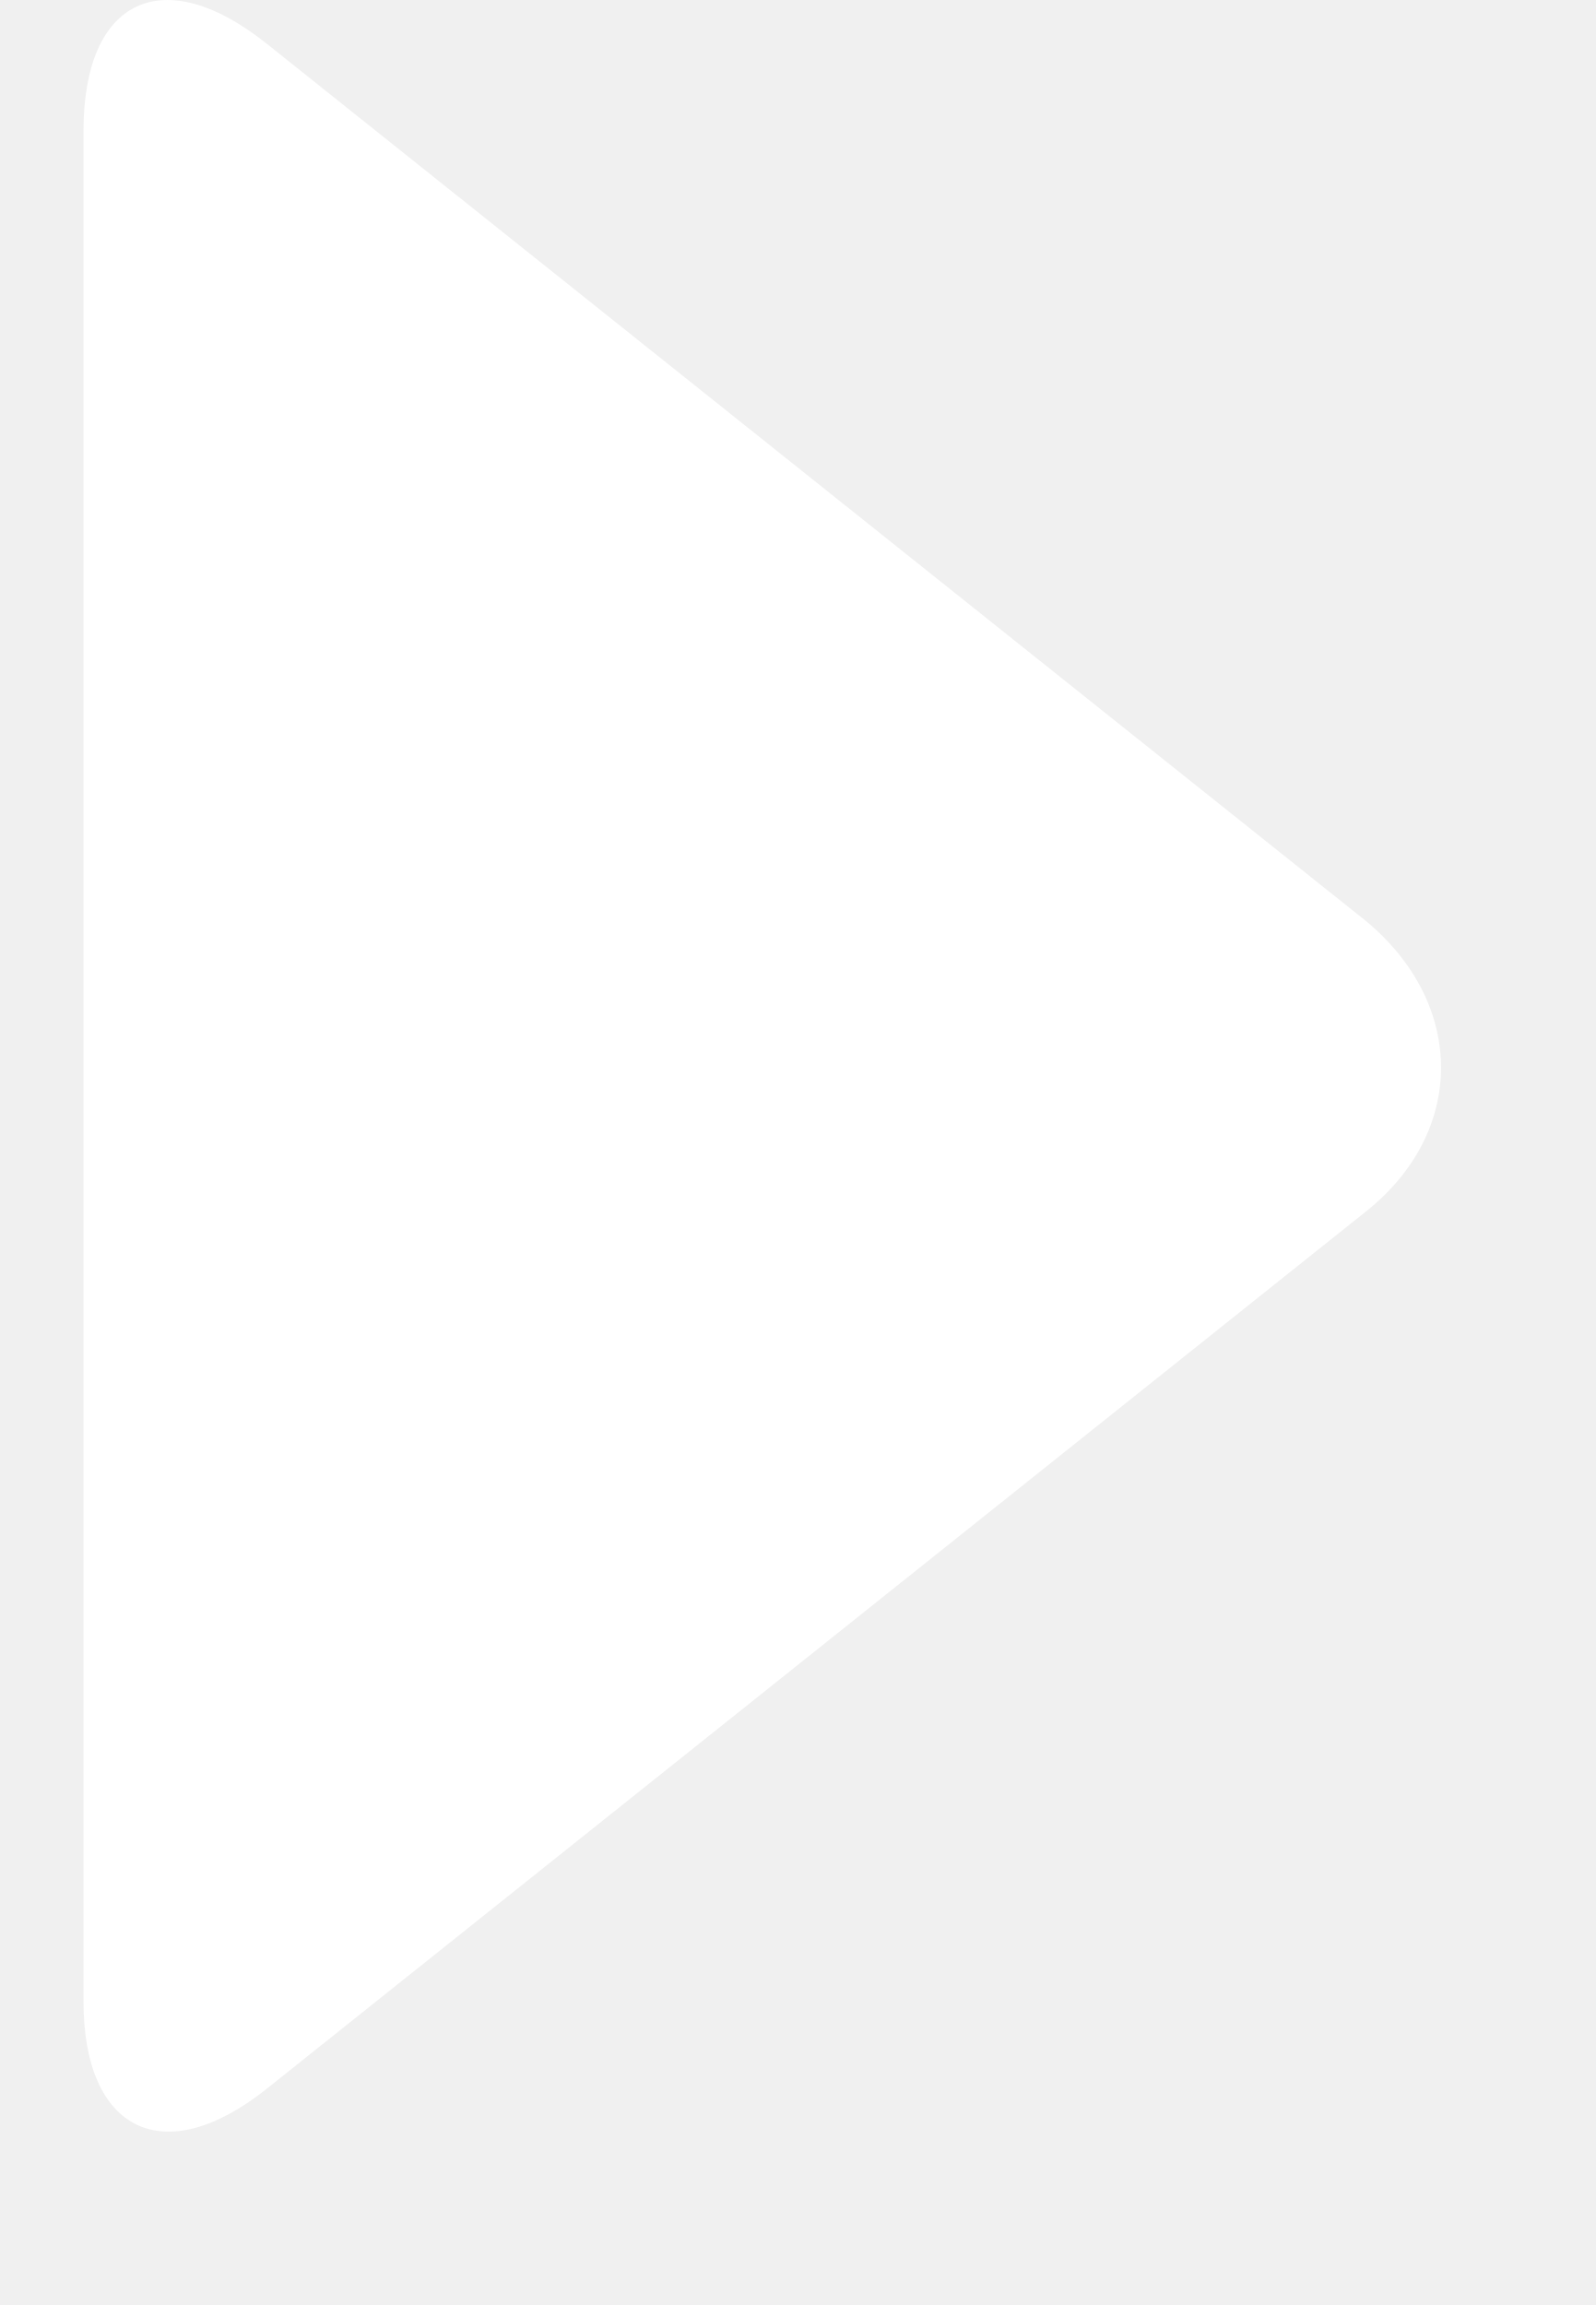
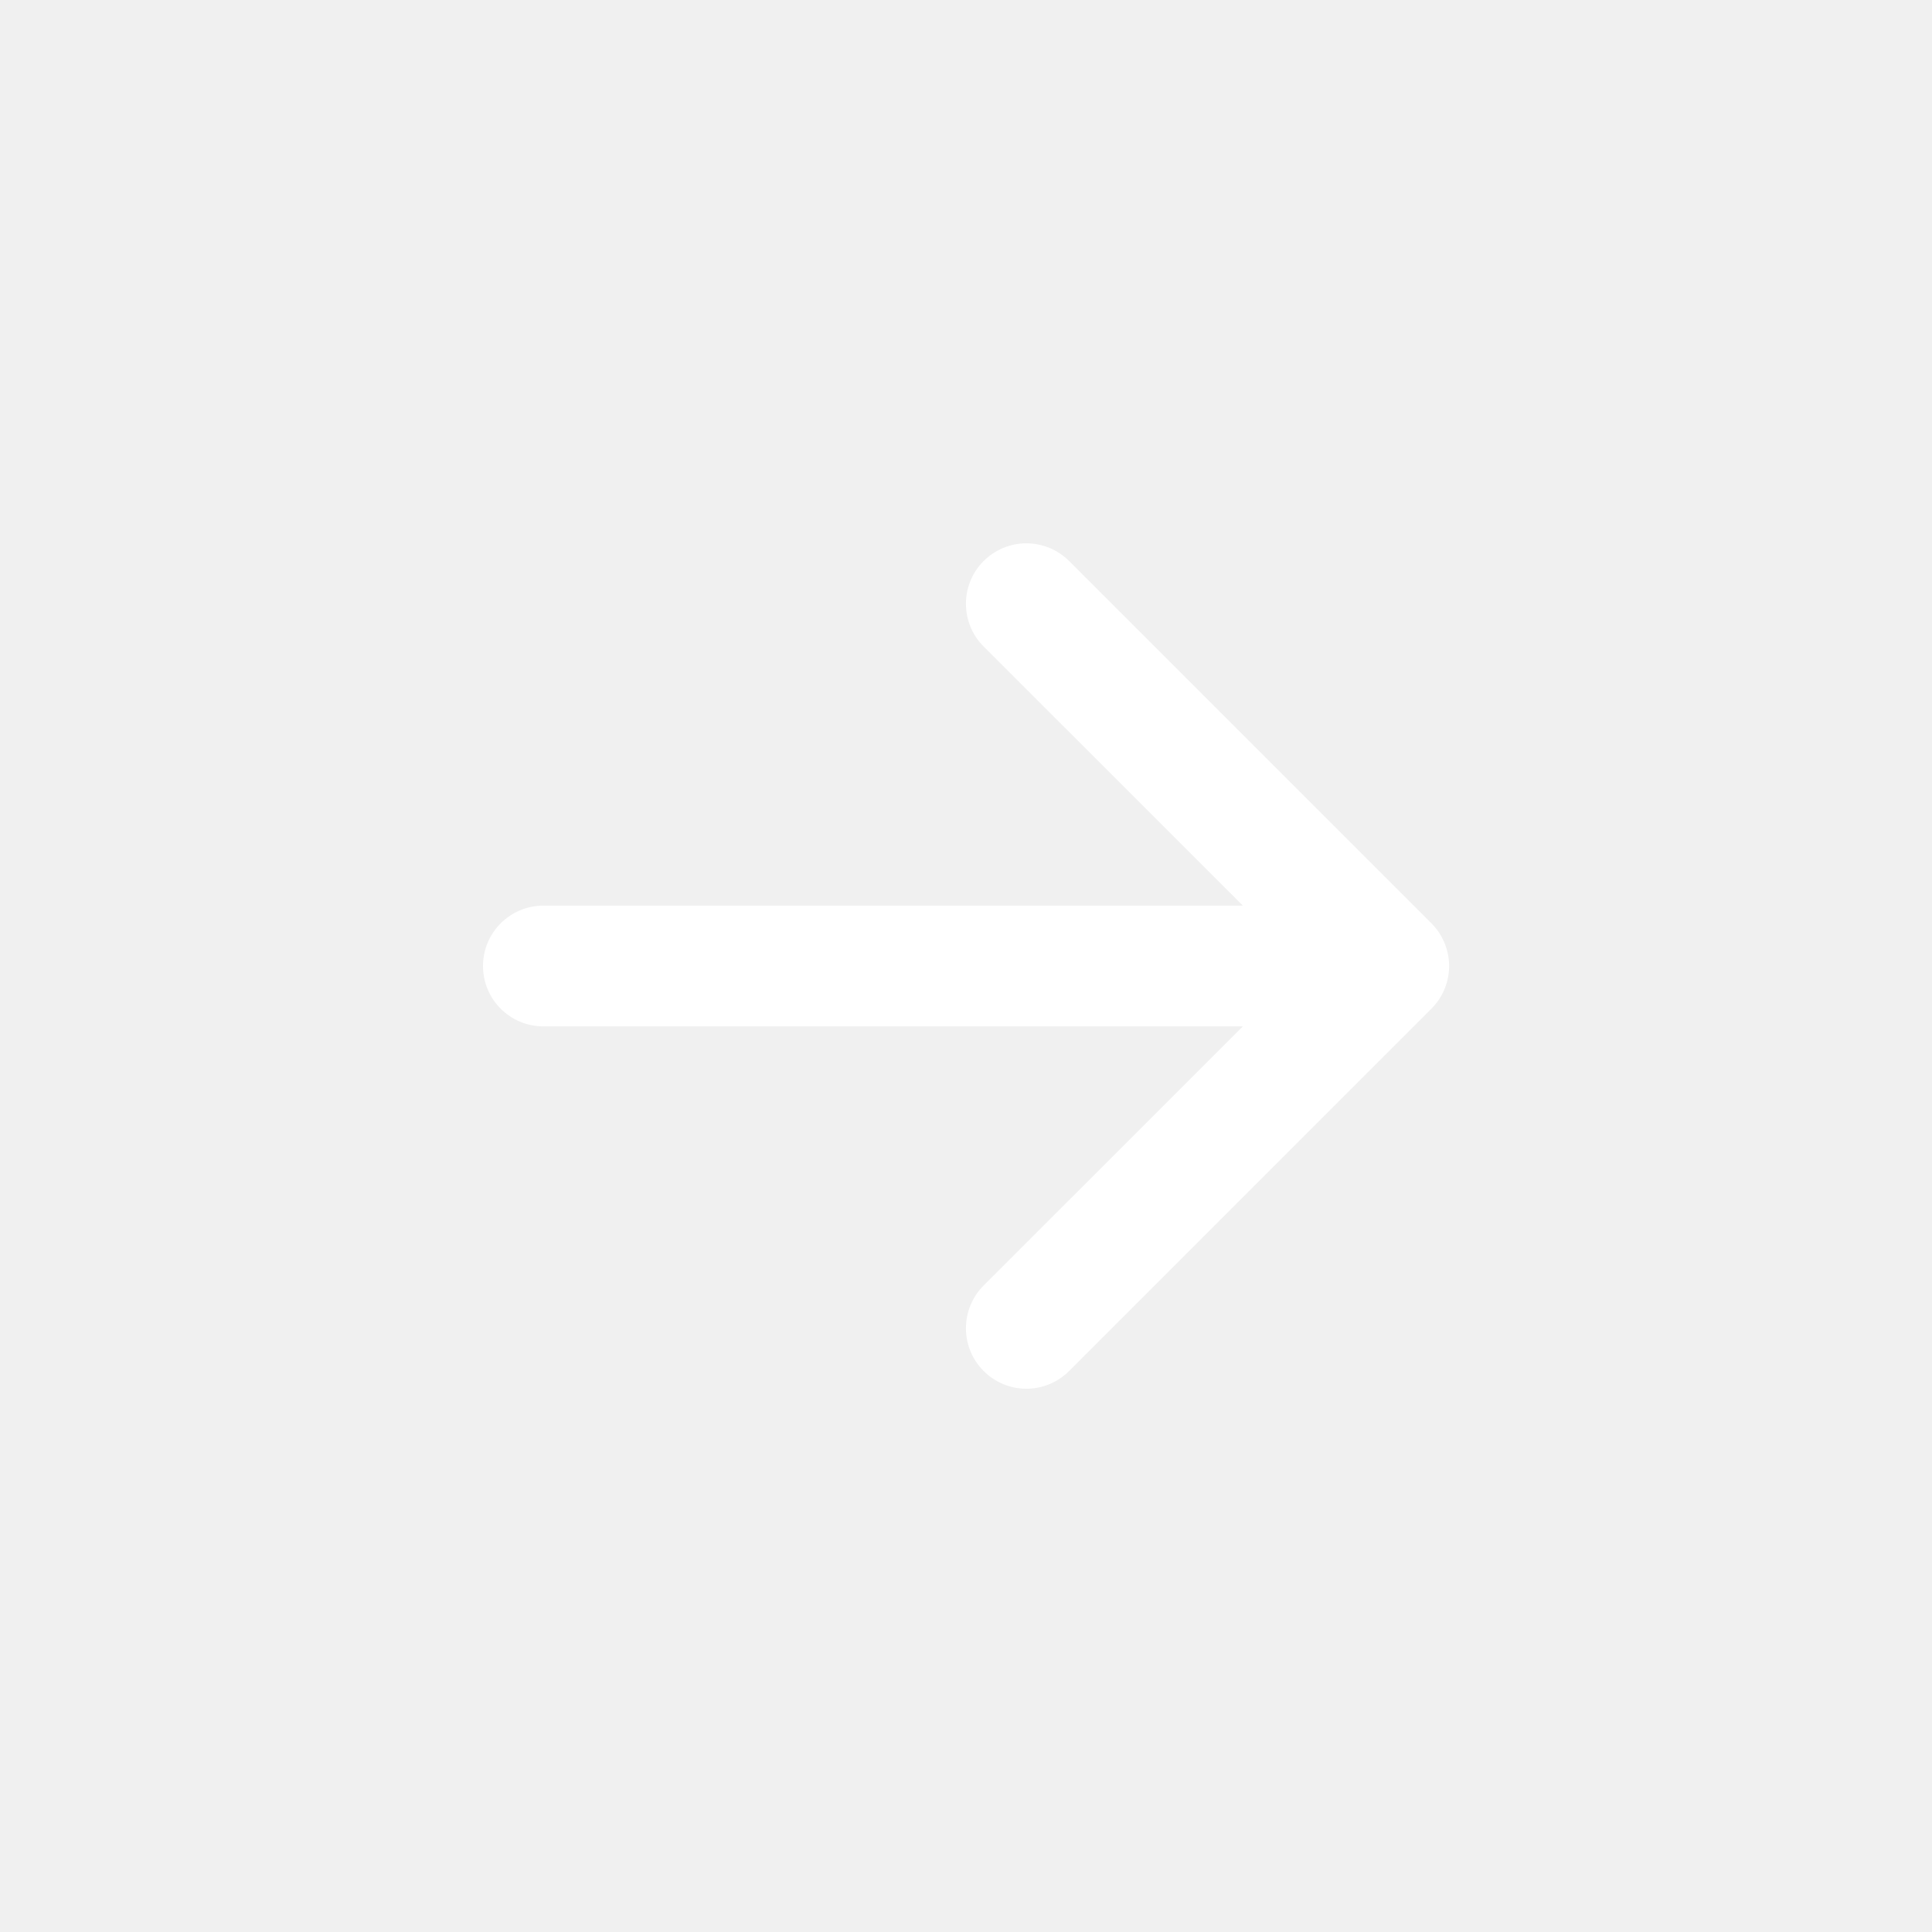
- <svg xmlns="http://www.w3.org/2000/svg" width="9" height="13" viewBox="0 0 9 13" fill="none">
-   <path d="M1.506 0.248L7.702 5.193C8.269 5.662 8.269 6.385 7.702 6.834L1.506 11.779C0.92 12.248 0.471 12.014 0.471 11.29L0.471 0.737C0.471 -0.006 0.92 -0.221 1.506 0.248Z" fill="white" />
+ <svg xmlns="http://www.w3.org/2000/svg" width="32" height="32" viewBox="0 0 32 32" fill="none">
+   <path fill-rule="evenodd" clip-rule="evenodd" d="M8 16C8 15.735 8.105 15.481 8.293 15.293C8.48 15.106 8.735 15 9 15H20.586L16.292 10.708C16.104 10.521 15.999 10.266 15.999 10C15.999 9.735 16.104 9.48 16.292 9.292C16.48 9.105 16.734 8.999 17 8.999C17.266 8.999 17.52 9.105 17.708 9.292L23.708 15.292C23.801 15.385 23.875 15.495 23.925 15.617C23.976 15.739 24.002 15.869 24.002 16C24.002 16.132 23.976 16.262 23.925 16.384C23.875 16.505 23.801 16.615 23.708 16.708L17.708 22.708C17.52 22.896 17.266 23.002 17 23.002C16.734 23.002 16.48 22.896 16.292 22.708C16.104 22.52 15.999 22.266 15.999 22C15.999 21.735 16.104 21.48 16.292 21.292L20.586 17H9C8.735 17 8.48 16.895 8.293 16.707C8.105 16.52 8 16.265 8 16Z" fill="white" />
</svg>
